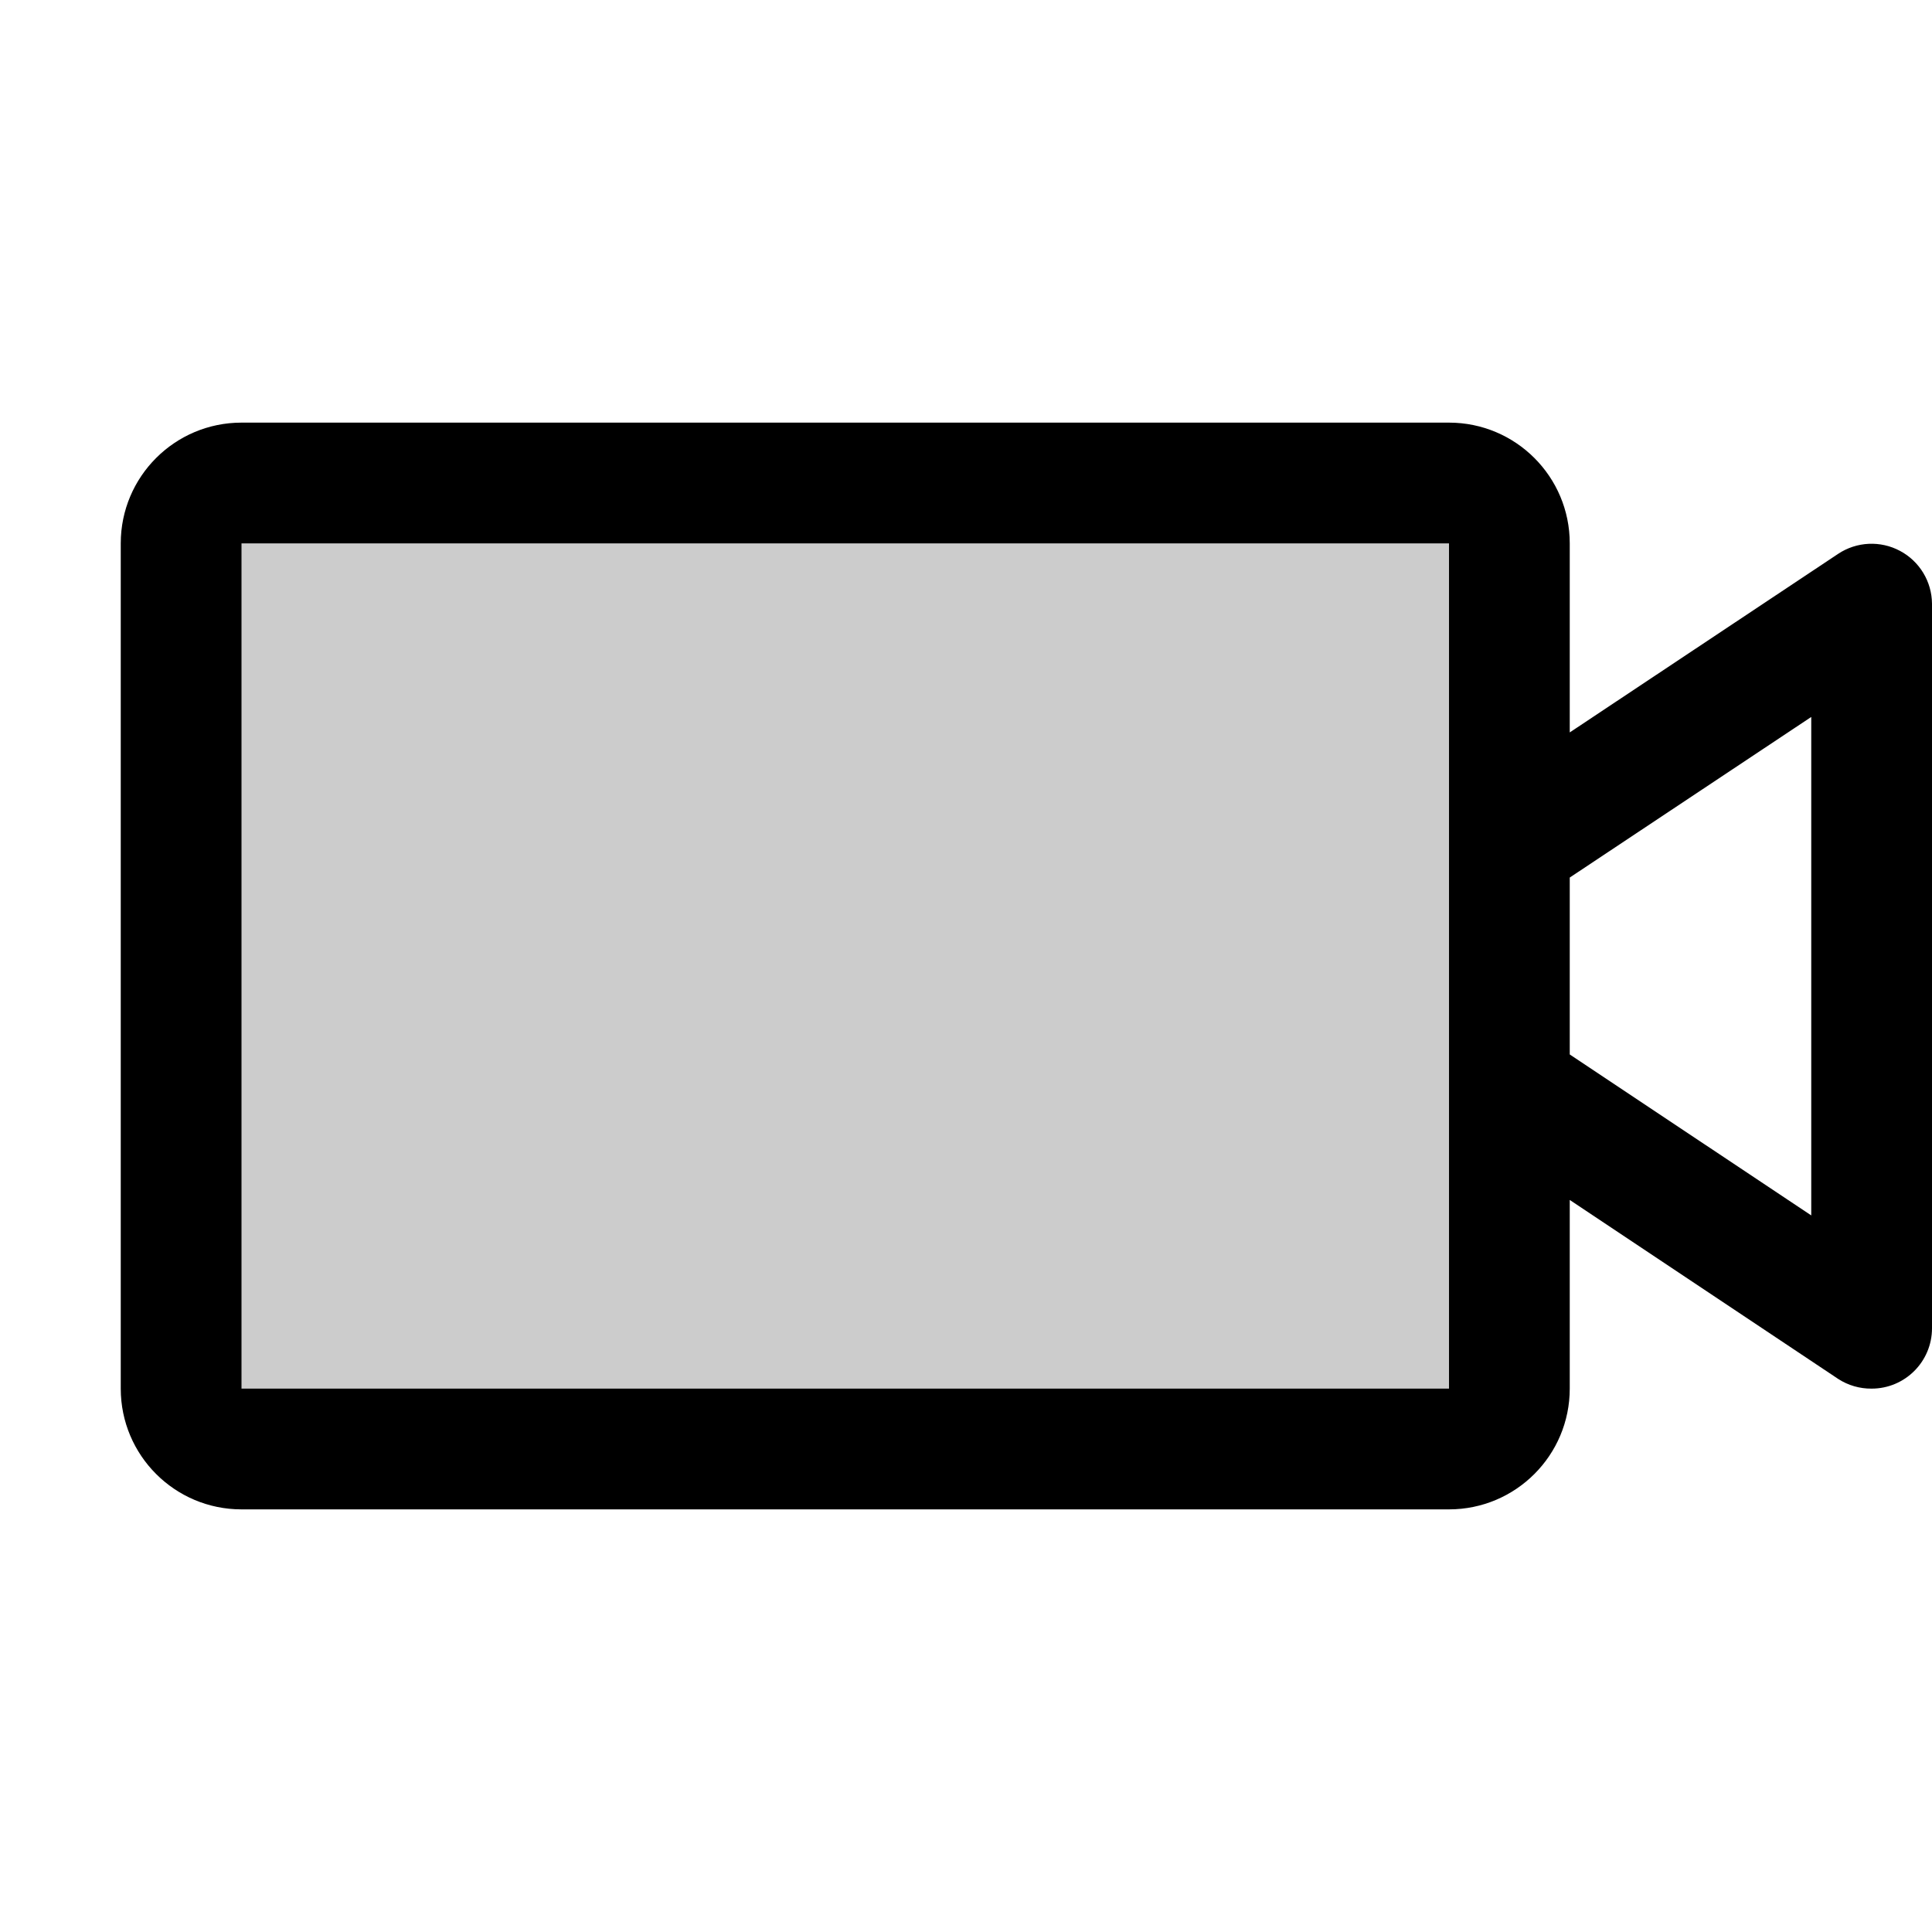
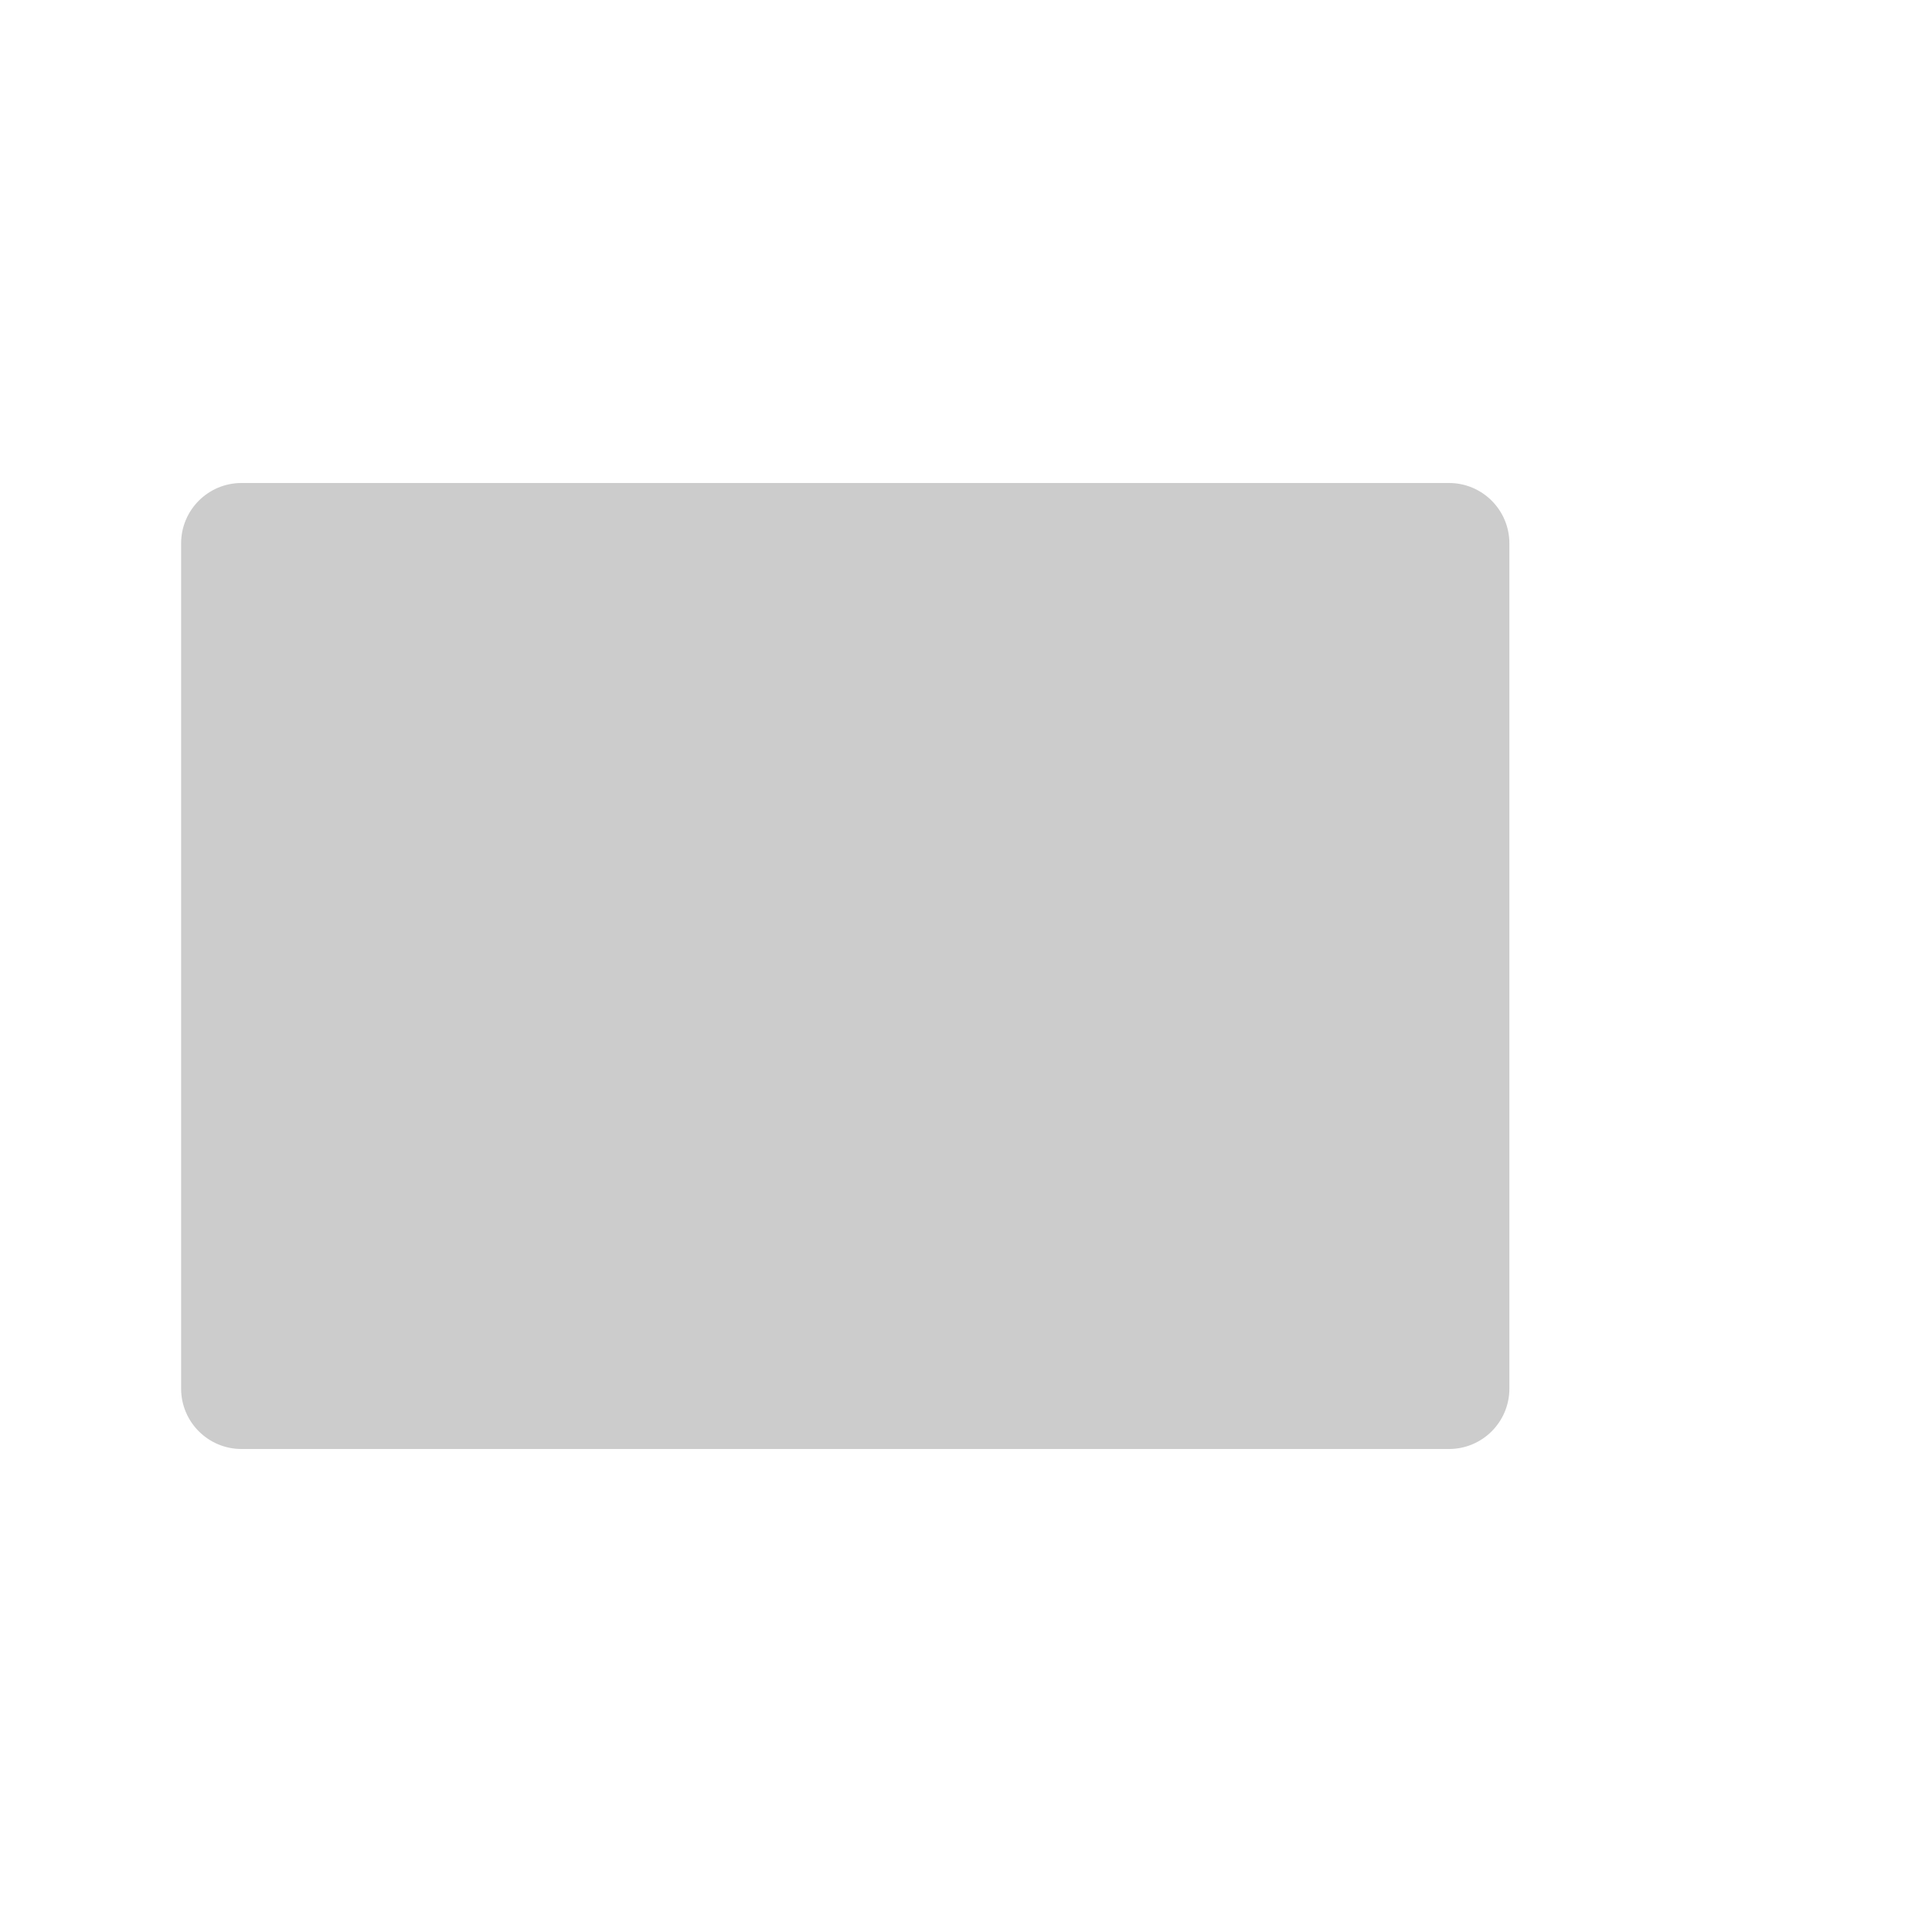
- <svg xmlns="http://www.w3.org/2000/svg" width="32" height="32" fill="#000000" viewBox="0 0 256 256">
-   <path d="M200,72V184a8,8,0,0,1-8,8H32a8,8,0,0,1-8-8V72a8,8,0,0,1,8-8H192A8,8,0,0,1,200,72Z" opacity="0.2" />
-   <path d="M251.77,73a8,8,0,0,0-8.21.39L208,97.05V72a16,16,0,0,0-16-16H32A16,16,0,0,0,16,72V184a16,16,0,0,0,16,16H192a16,16,0,0,0,16-16V159l35.56,23.71A8,8,0,0,0,248,184a8,8,0,0,0,8-8V80A8,8,0,0,0,251.77,73ZM192,184H32V72H192V184Zm48-22.95-32-21.33V116.28L240,95Z" />
+ <svg xmlns="http://www.w3.org/2000/svg" viewBox="0 0 256 256" style="">
+   <path width="256" height="256" fill="none" d="M0 0 L256 0 L256 256 L0 256 Z" class="MoJJPbpC_0" />
+   <path width="176" height="128" opacity="0.2" d="M 32,64 L 192,64 A 8,8,0,0,1,200,72 L 200,184 A 8,8,0,0,1,192,192 L 32,192 A 8,8,0,0,1,24,184 L 24,72 A 8,8,0,0,1,32,64" class="MoJJPbpC_1" />
+   <path width="176" height="128" fill="none" stroke="currentColor" stroke-linecap="round" stroke-linejoin="round" stroke-width="16" d="M 32,64 L 192,64 A 8,8,0,0,1,200,72 L 200,184 A 8,8,0,0,1,192,192 L 32,192 A 8,8,0,0,1,24,184 L 24,72 A 8,8,0,0,1,32,64" class="MoJJPbpC_2" />
+   <path fill="none" stroke="currentColor" stroke-linecap="round" stroke-linejoin="round" stroke-width="16" d="M200,112L248,80L248,176L200,144" class="MoJJPbpC_3" />
+   <style data-made-with="vivus-instant">.MoJJPbpC_0{stroke-dasharray:1024 1026;stroke-dashoffset:1025;animation:MoJJPbpC_draw_0 7200ms linear 0ms infinite,MoJJPbpC_fade 7200ms linear 0ms infinite;}.MoJJPbpC_1{stroke-dasharray:595 597;stroke-dashoffset:596;animation:MoJJPbpC_draw_1 7200ms linear 0ms infinite,MoJJPbpC_fade 7200ms linear 0ms infinite;}.MoJJPbpC_2{stroke-dasharray:595 597;stroke-dashoffset:596;animation:MoJJPbpC_draw_2 7200ms linear 0ms infinite,MoJJPbpC_fade 7200ms linear 0ms infinite;}.MoJJPbpC_3{stroke-dasharray:212 214;stroke-dashoffset:213;animation:MoJJPbpC_draw_3 7200ms linear 0ms infinite,MoJJPbpC_fade 7200ms linear 0ms infinite;}@keyframes MoJJPbpC_draw{100%{stroke-dashoffset:0;}}@keyframes MoJJPbpC_fade{0%{stroke-opacity:1;}94.444%{stroke-opacity:1;}100%{stroke-opacity:0;}}@keyframes MoJJPbpC_draw_0{11.111%{stroke-dashoffset: 1025}38.889%{ stroke-dashoffset: 0;}100%{ stroke-dashoffset: 0;}}@keyframes MoJJPbpC_draw_1{15.741%{stroke-dashoffset: 596}43.519%{ stroke-dashoffset: 0;}100%{ stroke-dashoffset: 0;}}@keyframes MoJJPbpC_draw_2{20.37%{stroke-dashoffset: 596}48.148%{ stroke-dashoffset: 0;}100%{ stroke-dashoffset: 0;}}@keyframes MoJJPbpC_draw_3{25%{stroke-dashoffset: 213}52.778%{ stroke-dashoffset: 0;}100%{ stroke-dashoffset: 0;}}</style>
</svg>
